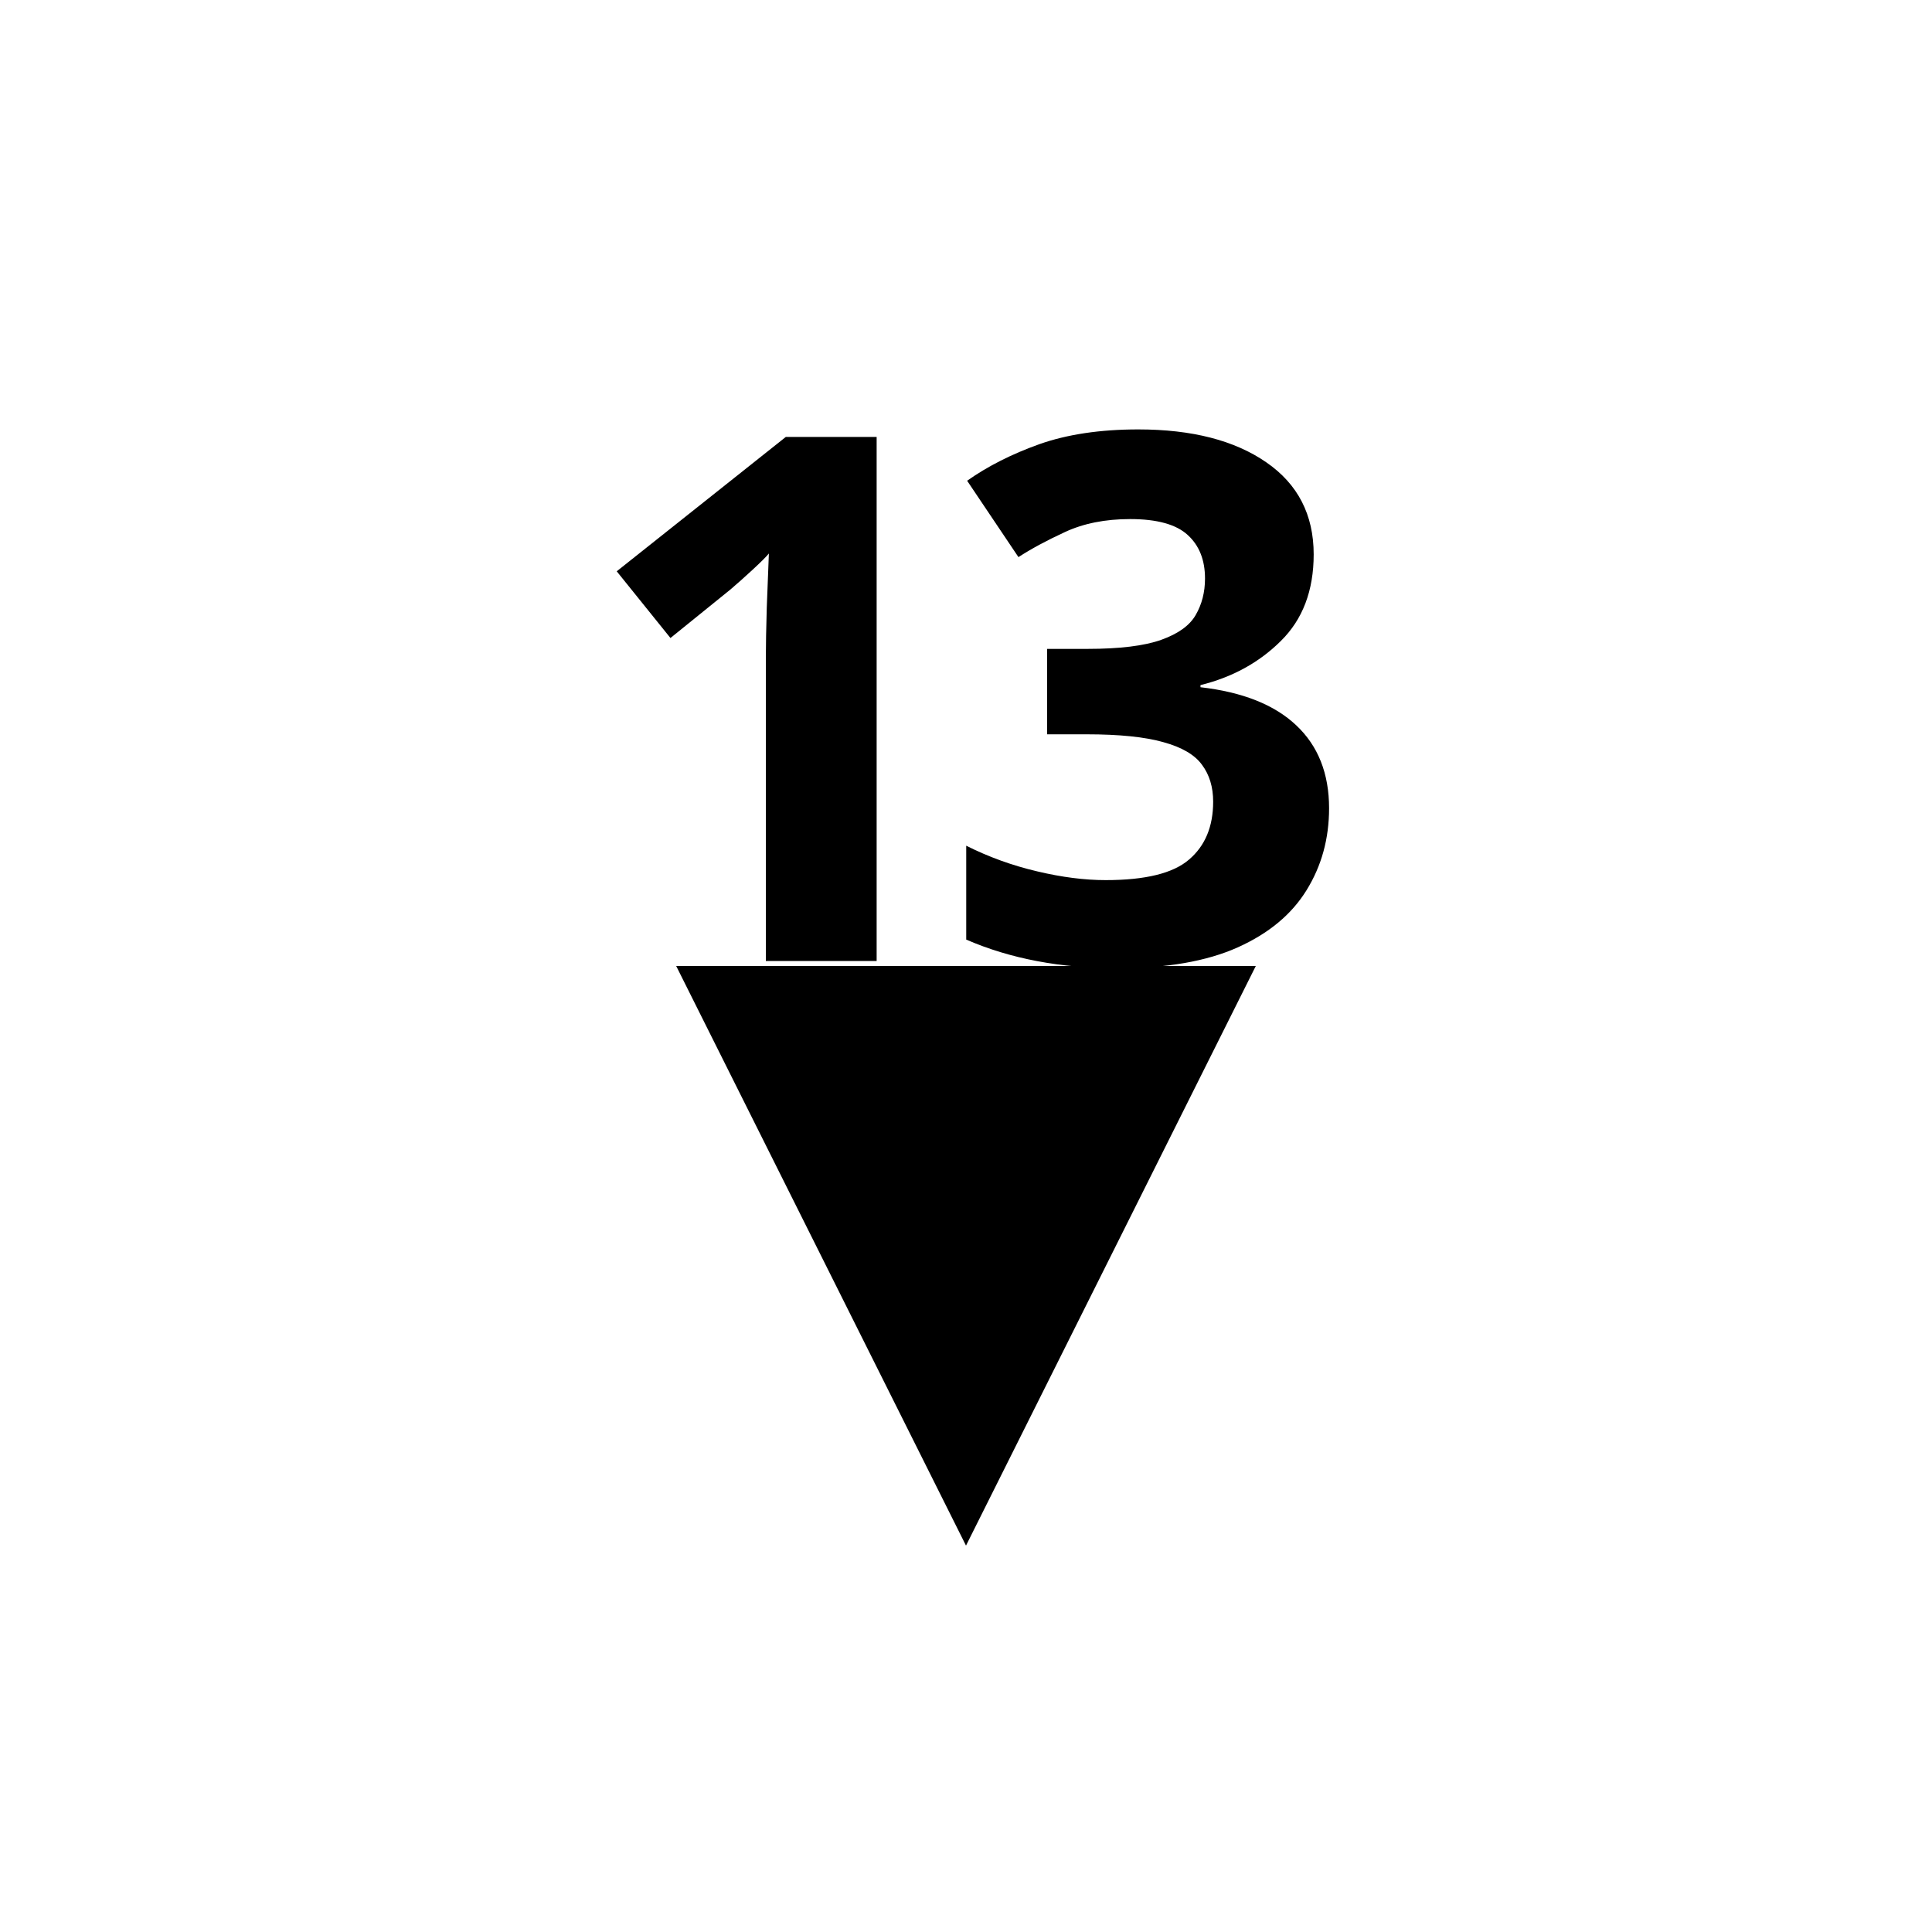
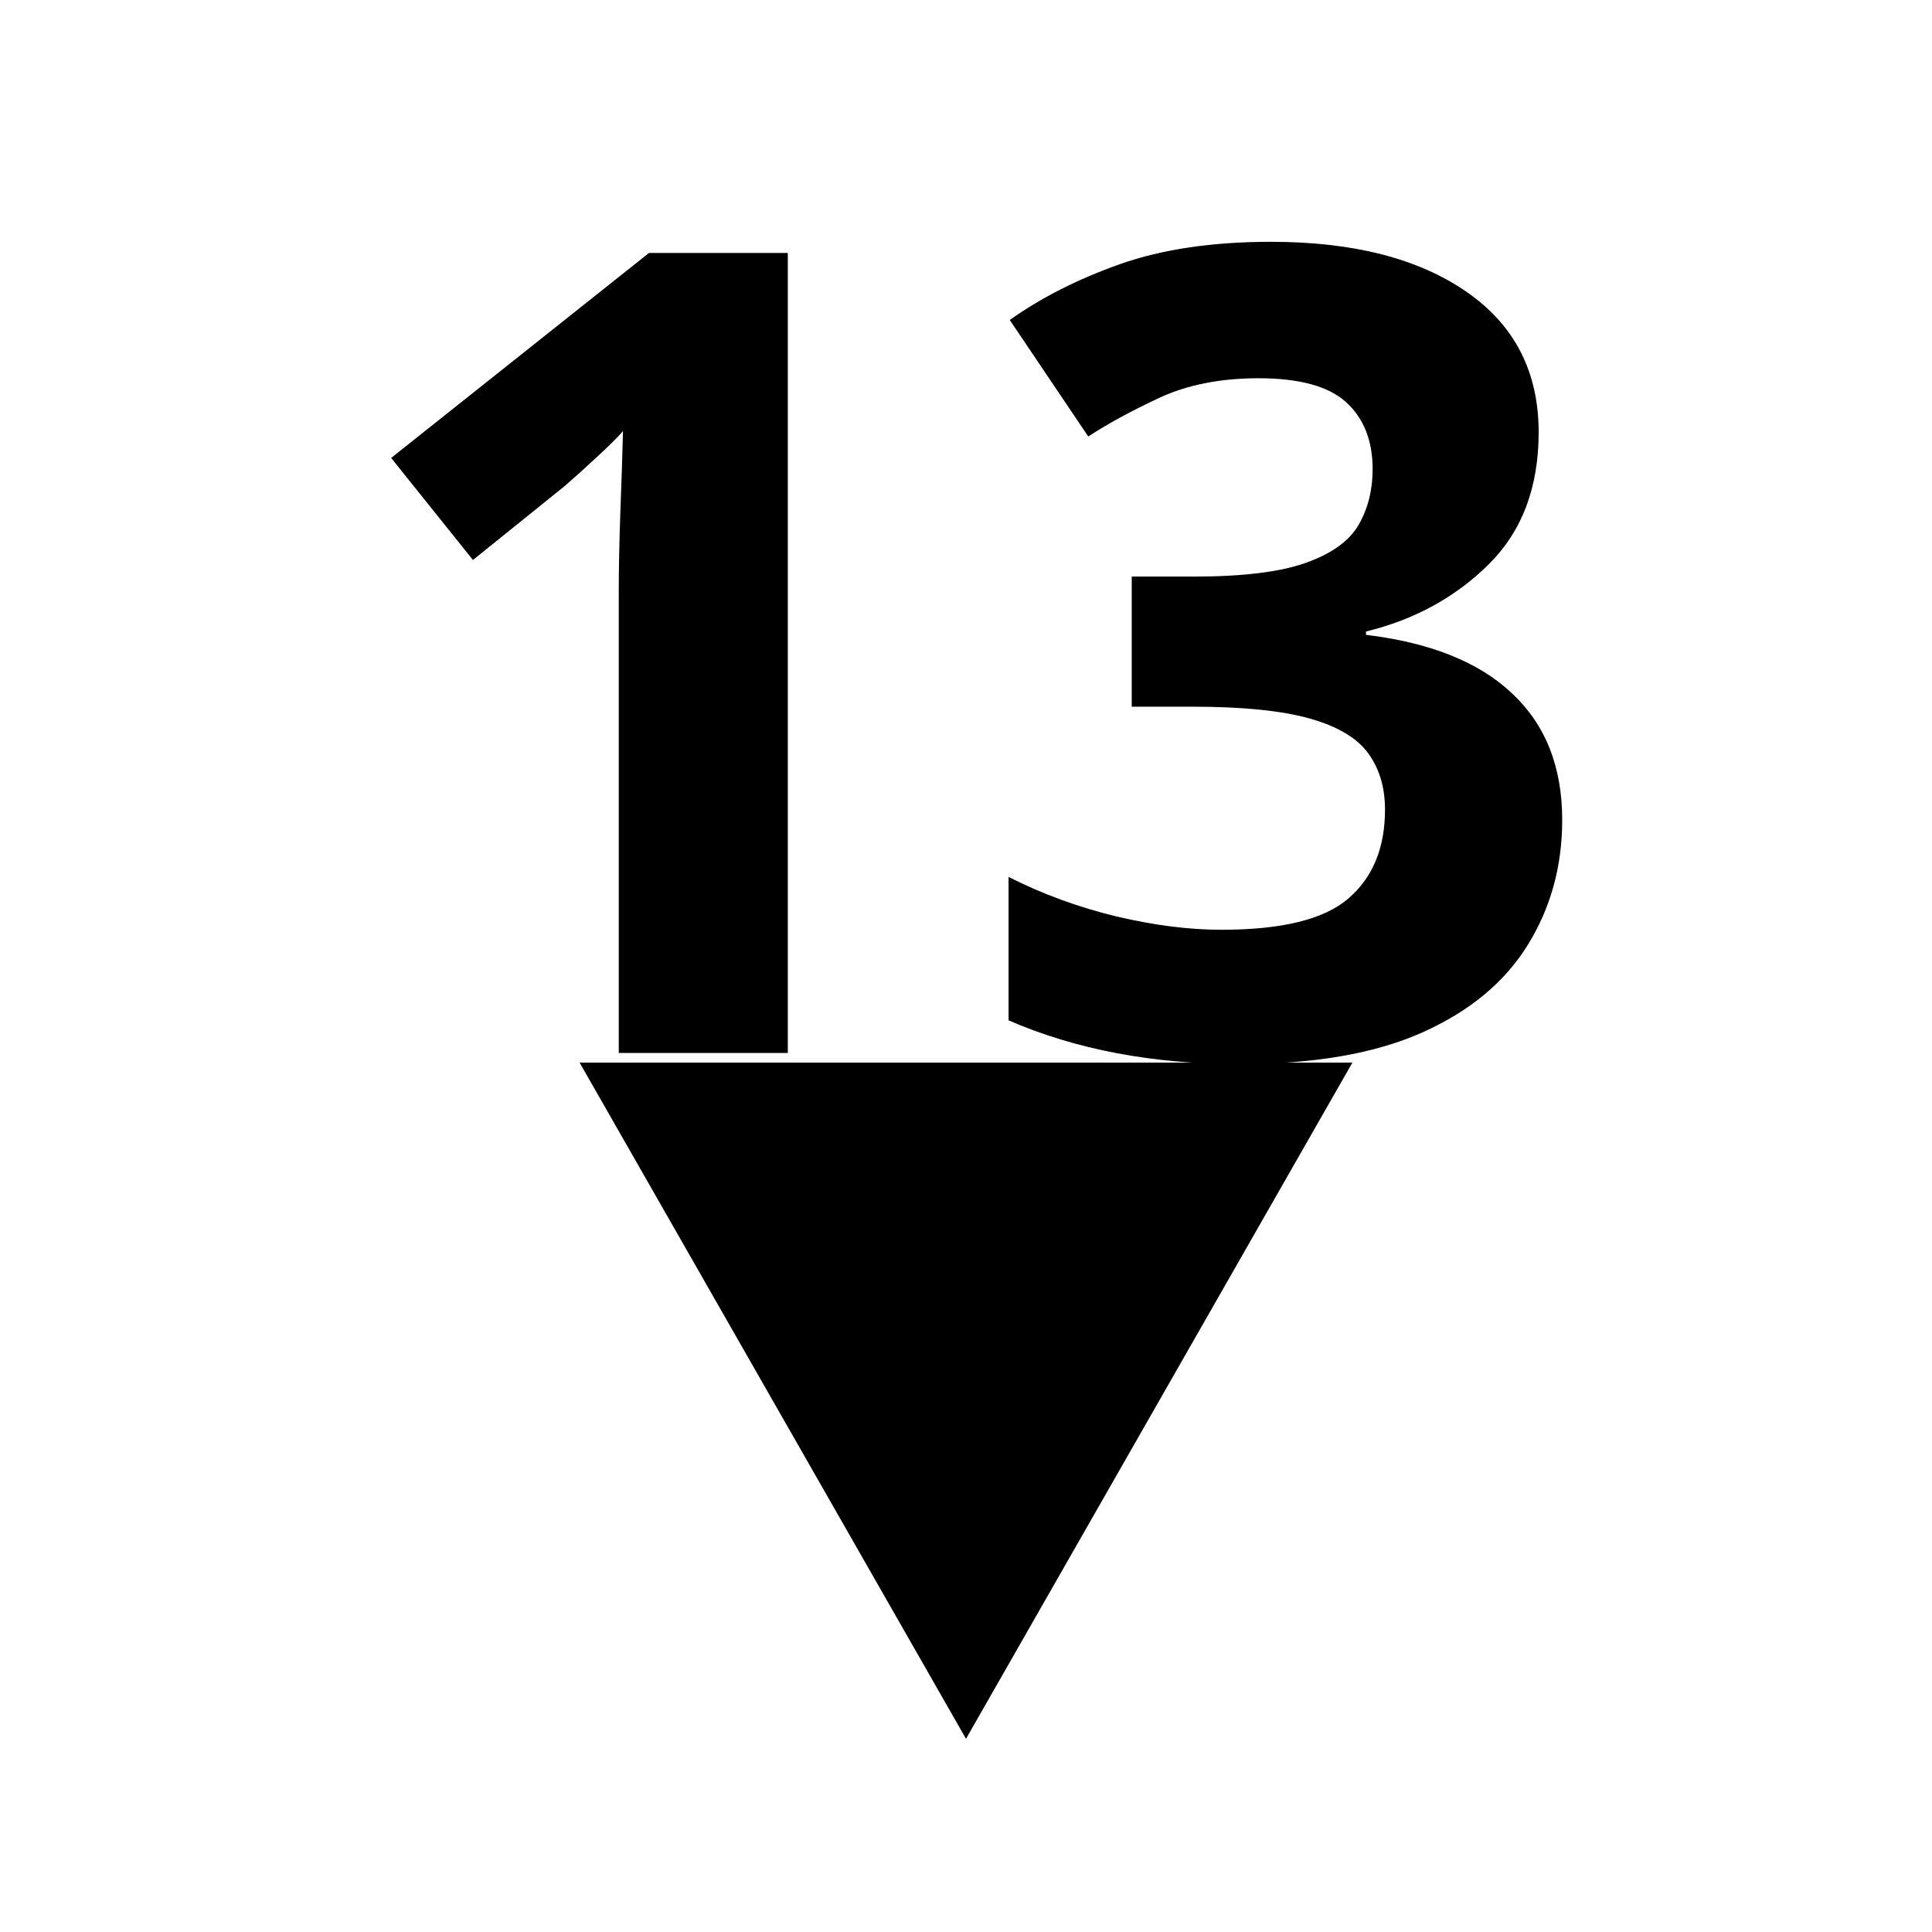
<svg xmlns="http://www.w3.org/2000/svg" xml:space="preserve" style="shape-rendering:geometricPrecision; text-rendering:geometricPrecision; image-rendering:optimizeQuality; fill-rule:evenodd; clip-rule:evenodd" viewBox="0 0 100 100">
  <g id="HM3">
-     <polygon points="35,50 65,50 50,80" style="fill:black;" />
-     <text x="50%" y="35%" text-anchor="middle" dominant-baseline="central" font-family="Amasis MT Medium" letter-spacing="-0.075em" font-size="38" font-style="normal" font-weight="550" style="stroke: none; fill: rgb(0,0,0);">13</text>
+     <circle style="fill: rgb(255, 255, 255); fill-rule: nonzero; opacity: 0.2; " cx="50%" cy="50%" r="45%" />
+     <polygon points="30,55 70,55 50,90" style="fill:black;" />
+     <text x="50%" y="32%" text-anchor="middle" dominant-baseline="central" font-family="Amasis MT Medium" letter-spacing="0em" font-size="58" font-style="normal" font-weight="550" style="stroke: none; fill: rgb(0,0,0);">13</text>
  </g>
</svg>
